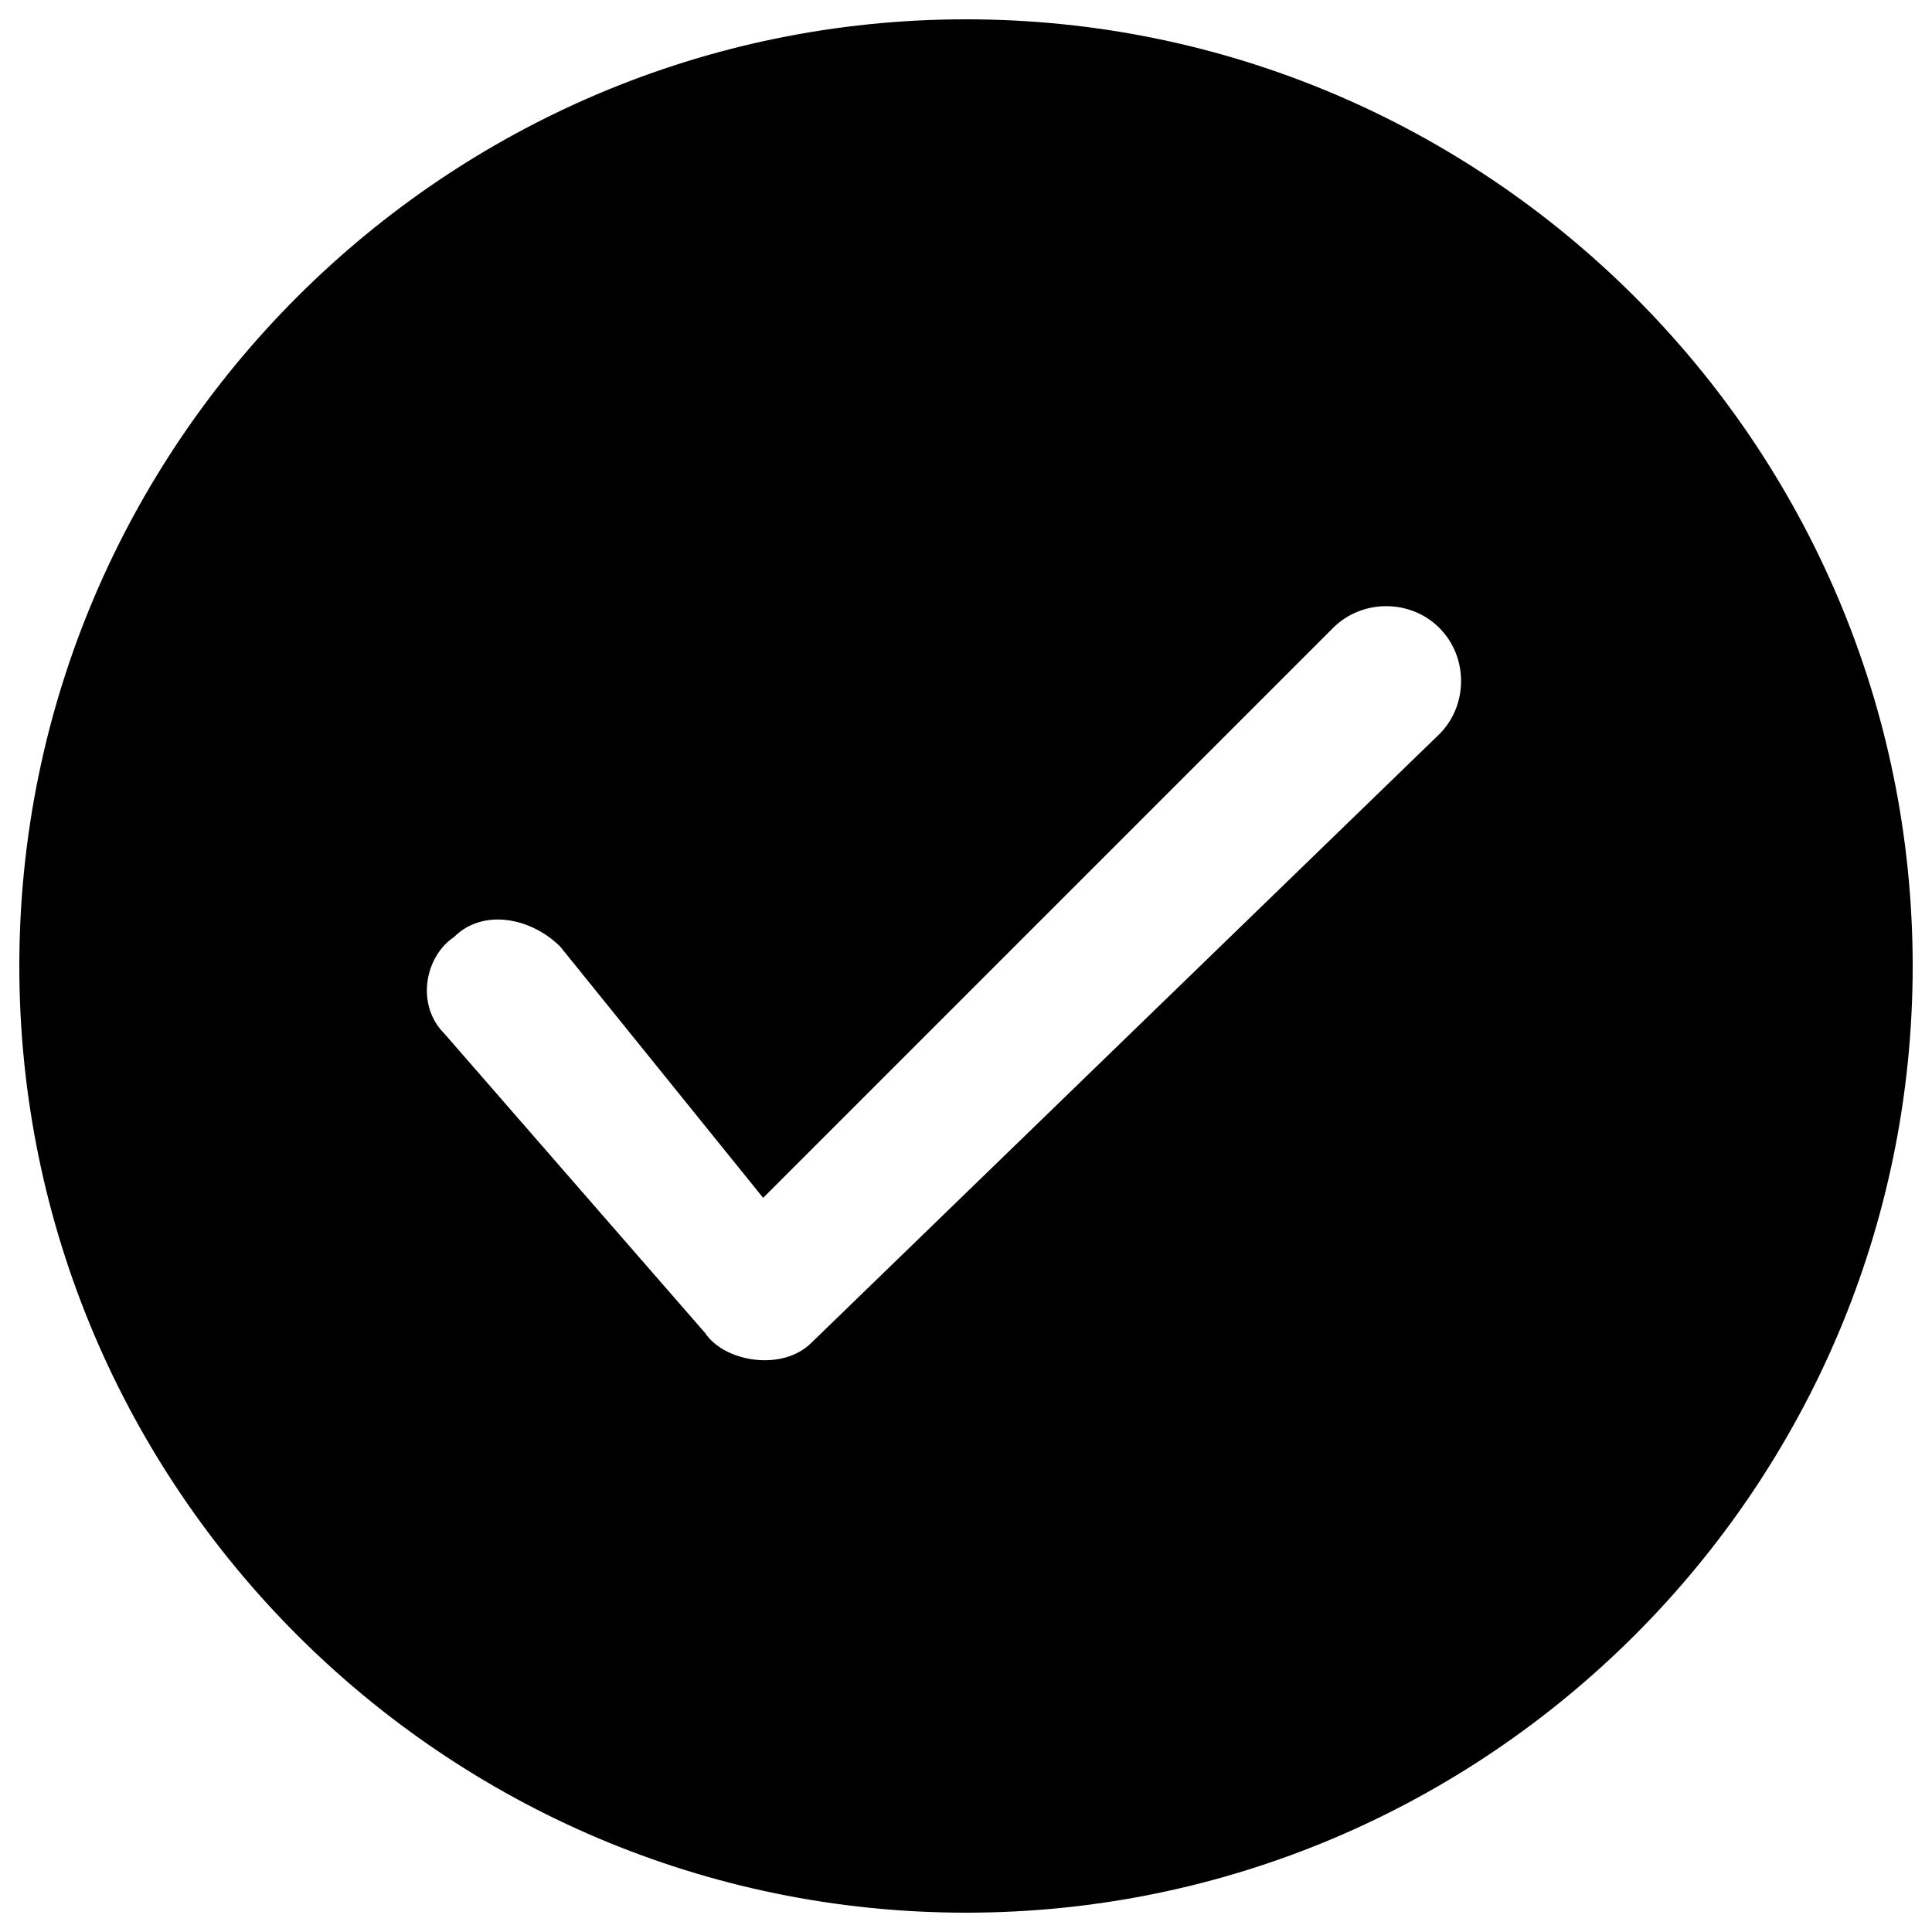
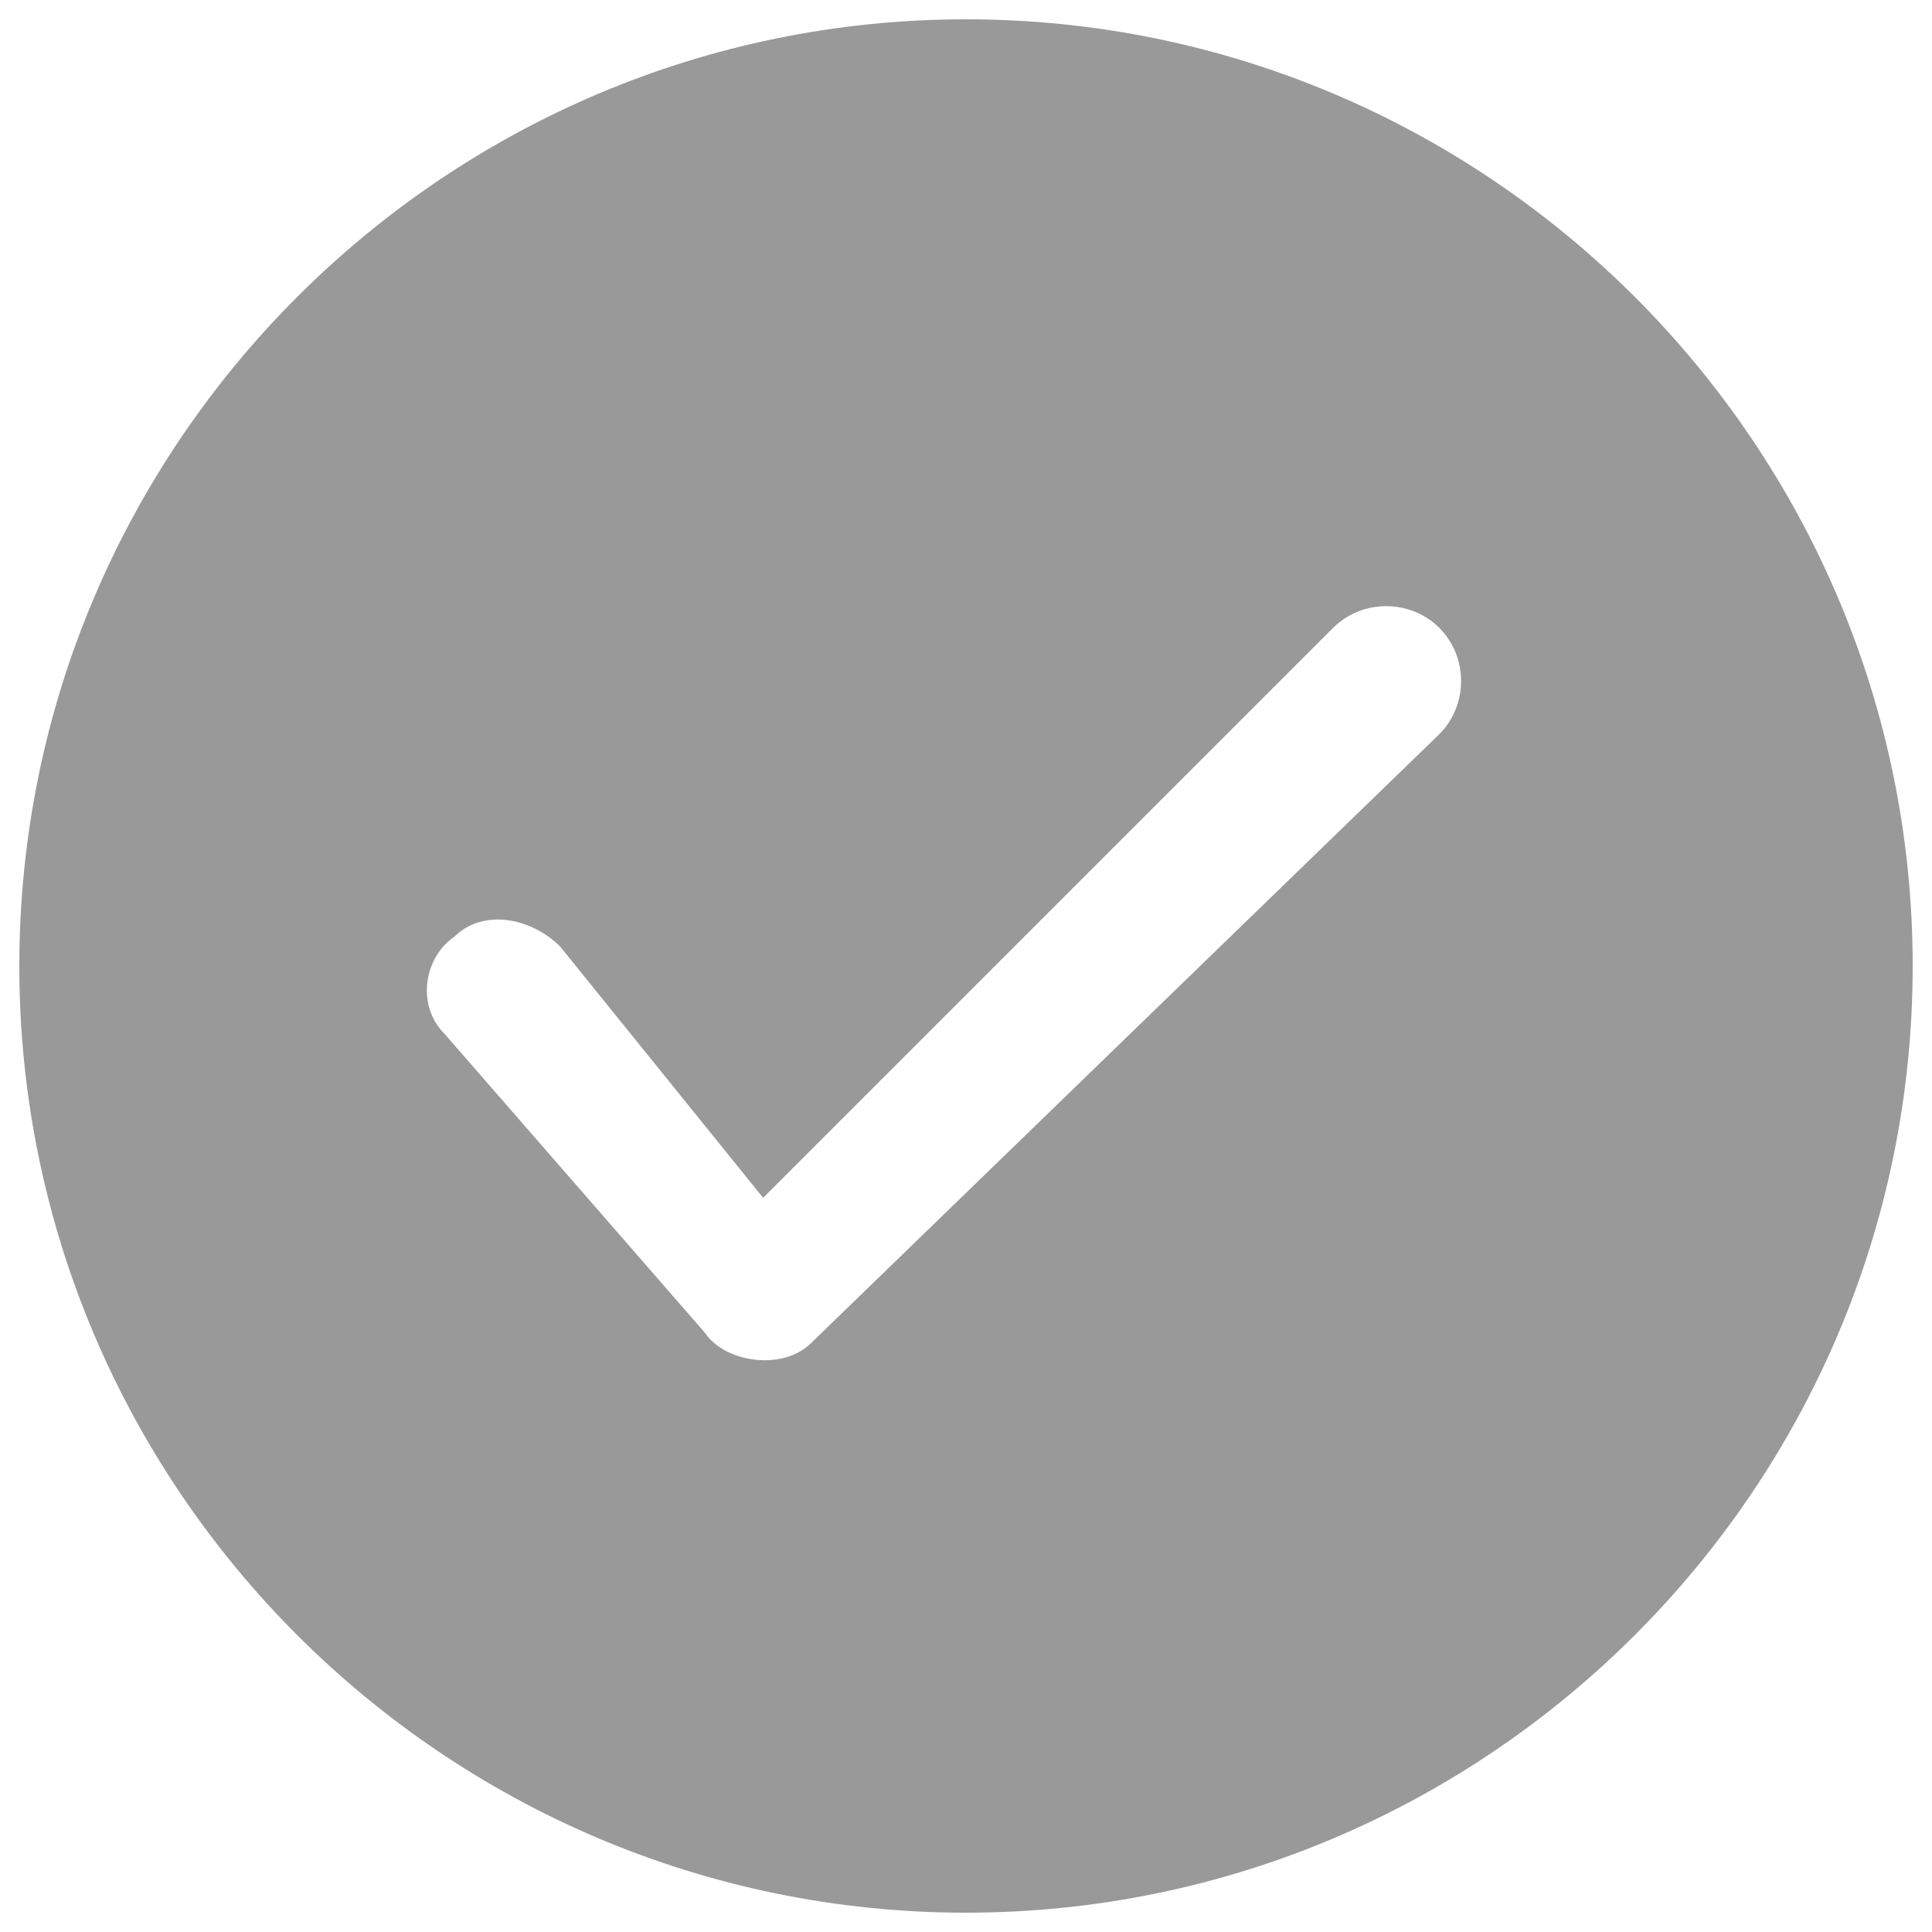
- <svg xmlns="http://www.w3.org/2000/svg" version="1.1" id="Layer_1" x="0px" y="0px" width="20px" height="20px" viewBox="0 0 20 20" style="enable-background:new 0 0 20 20;" xml:space="preserve">
-   <path d="M10,0.2c-5.4,0-9.8,4.4-9.8,9.8c0,5.4,4.4,9.8,9.8,9.8s9.8-4.4,9.8-9.8C19.8,4.6,15.4,0.2,10,0.2z M14.9,7.6l-6.5,6.3  c-0.3,0.3-0.9,0.2-1.1-0.1l-2.7-3.1c-0.3-0.3-0.2-0.8,0.1-1c0.3-0.3,0.8-0.2,1.1,0.1l2.1,2.6l5.9-5.9c0.3-0.3,0.8-0.3,1.1,0  C15.2,6.8,15.2,7.3,14.9,7.6z" />
+ <svg xmlns="http://www.w3.org/2000/svg" version="1.1" id="Layer_1" x="0px" y="0px" width="20px" height="20px" viewBox="0 0 20 20" enable-background="new 0 0 20 20" xml:space="preserve">
+   <path fill="#999999" d="M10,0.2c-5.4,0-9.8,4.4-9.8,9.8s4.4,9.8,9.8,9.8s9.8-4.4,9.8-9.8S15.4,0.2,10,0.2z M14.9,7.6l-6.5,6.3  c-0.3,0.3-0.9,0.2-1.1-0.1l-2.7-3.1c-0.3-0.3-0.2-0.8,0.1-1C5,9.4,5.5,9.5,5.8,9.8l2.1,2.6l5.9-5.9c0.3-0.3,0.8-0.3,1.1,0  C15.2,6.8,15.2,7.3,14.9,7.6z" />
</svg>
